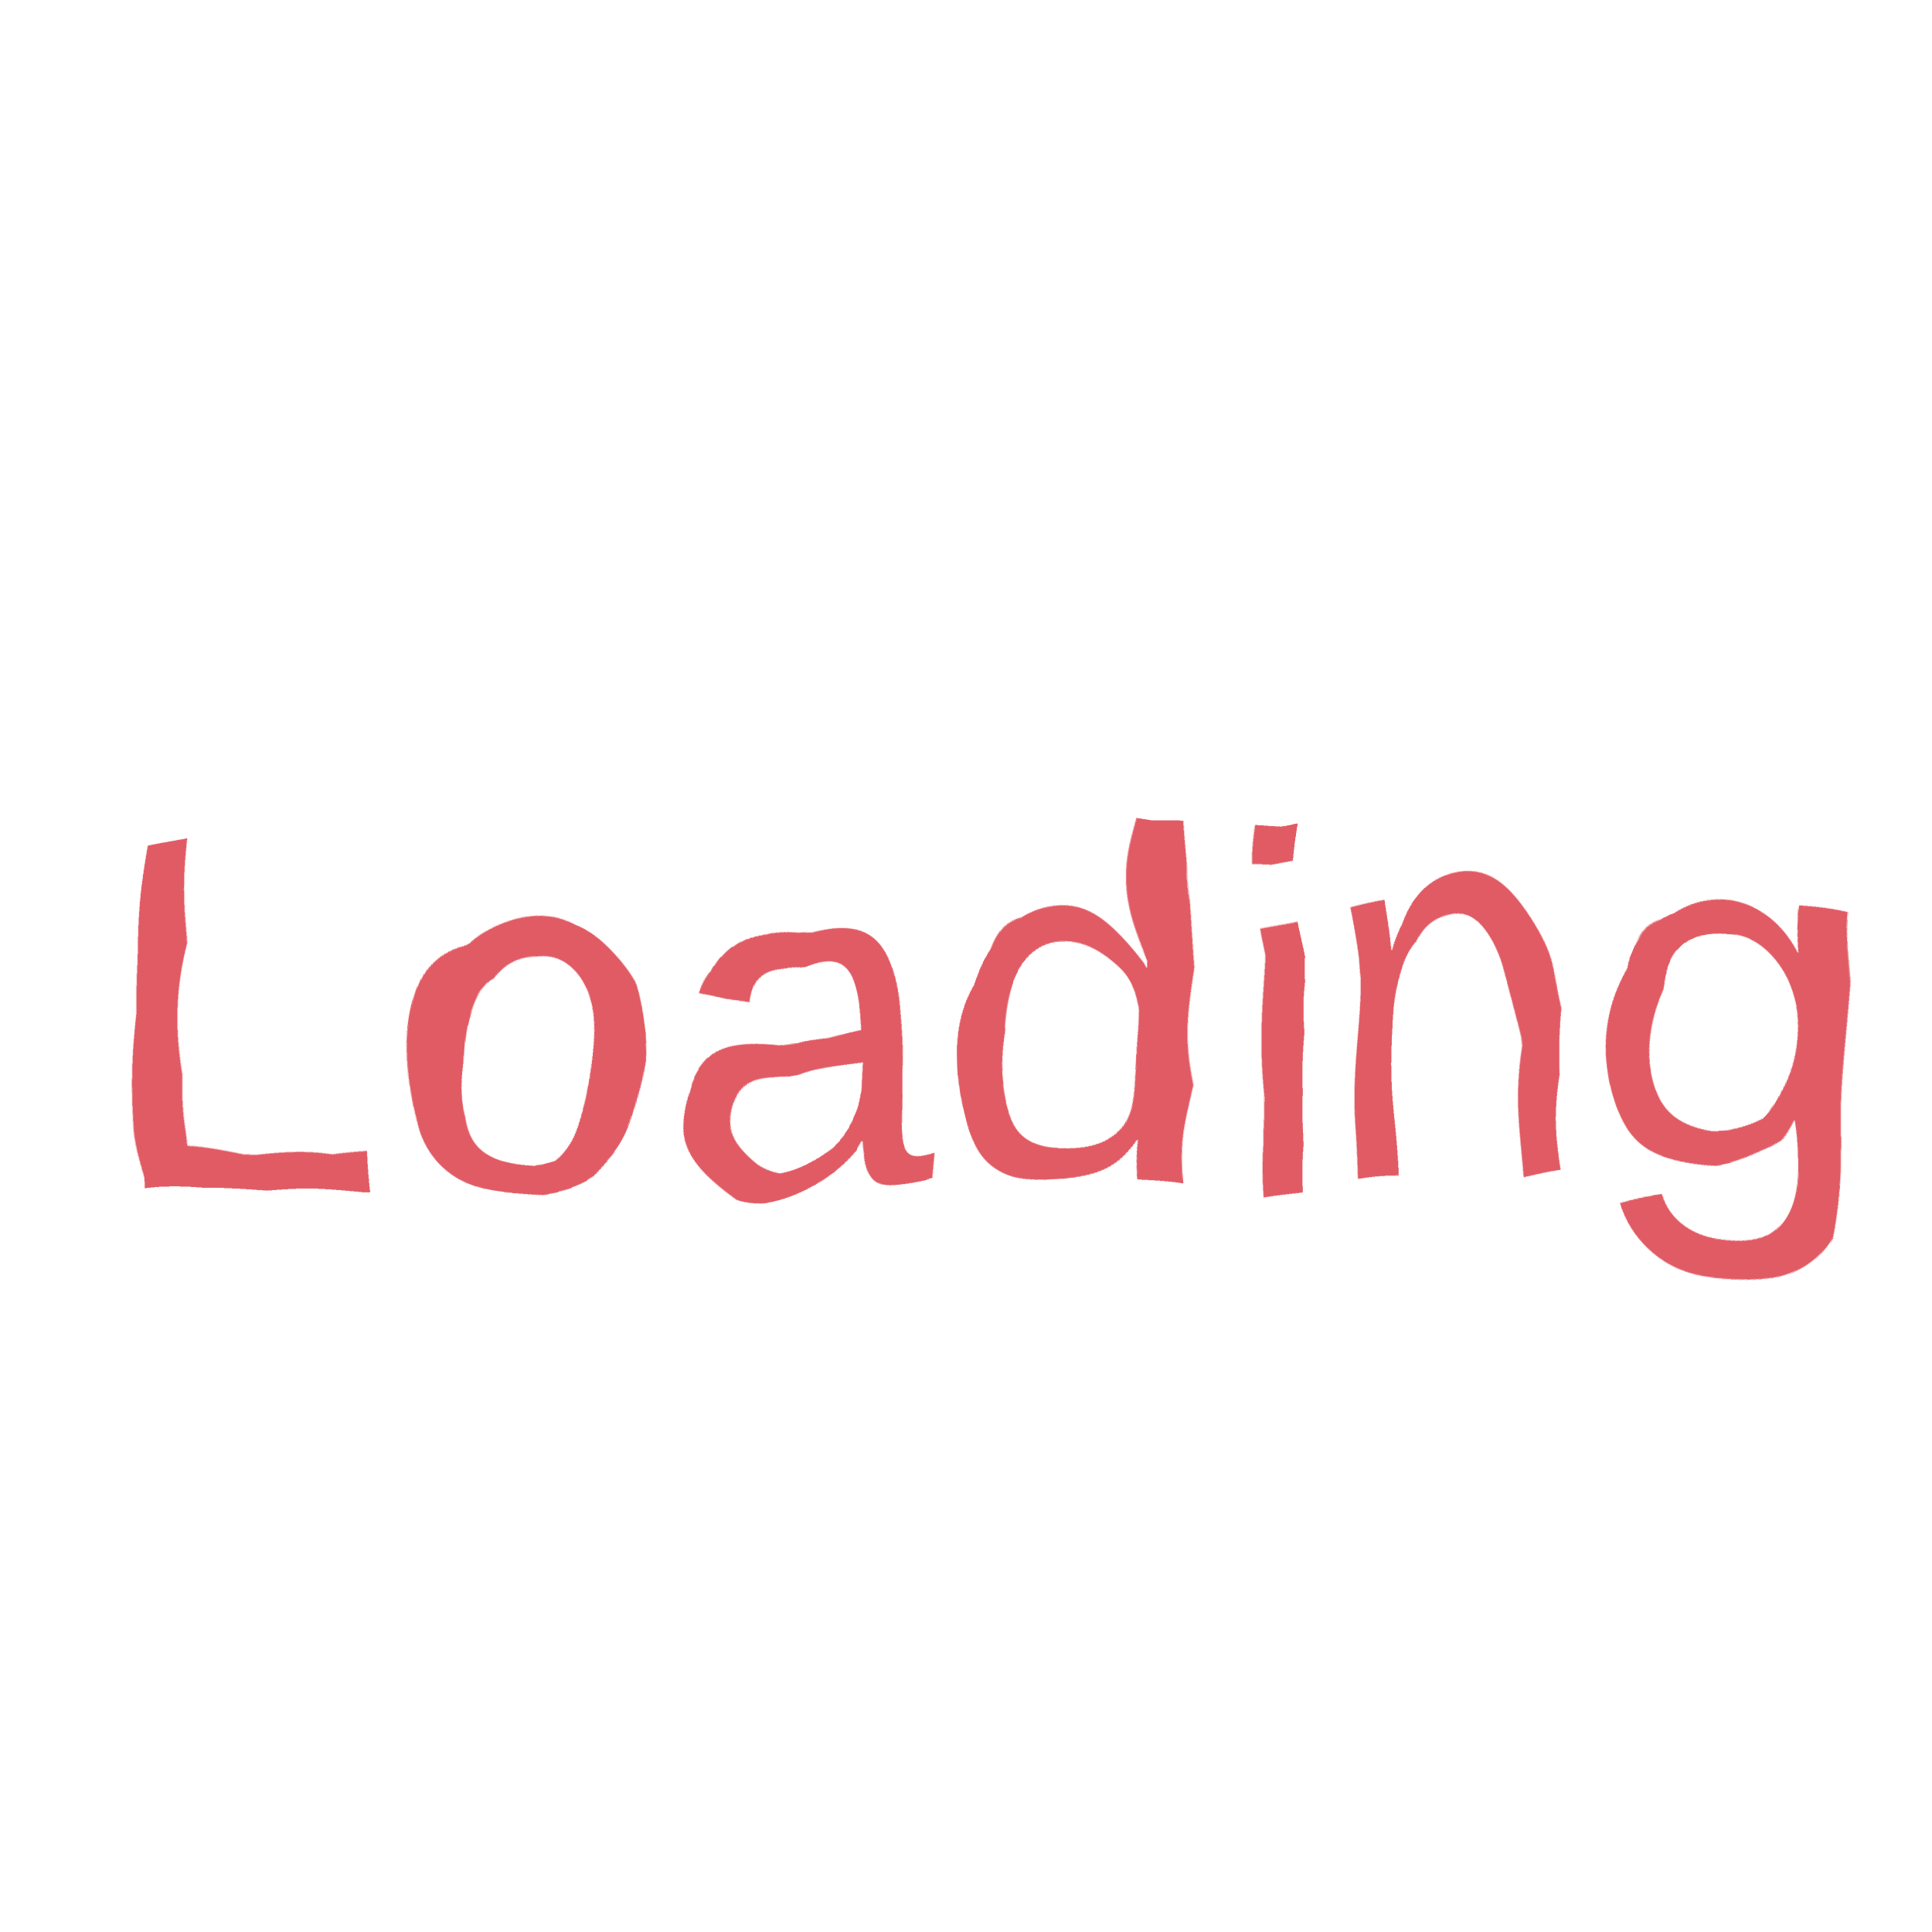
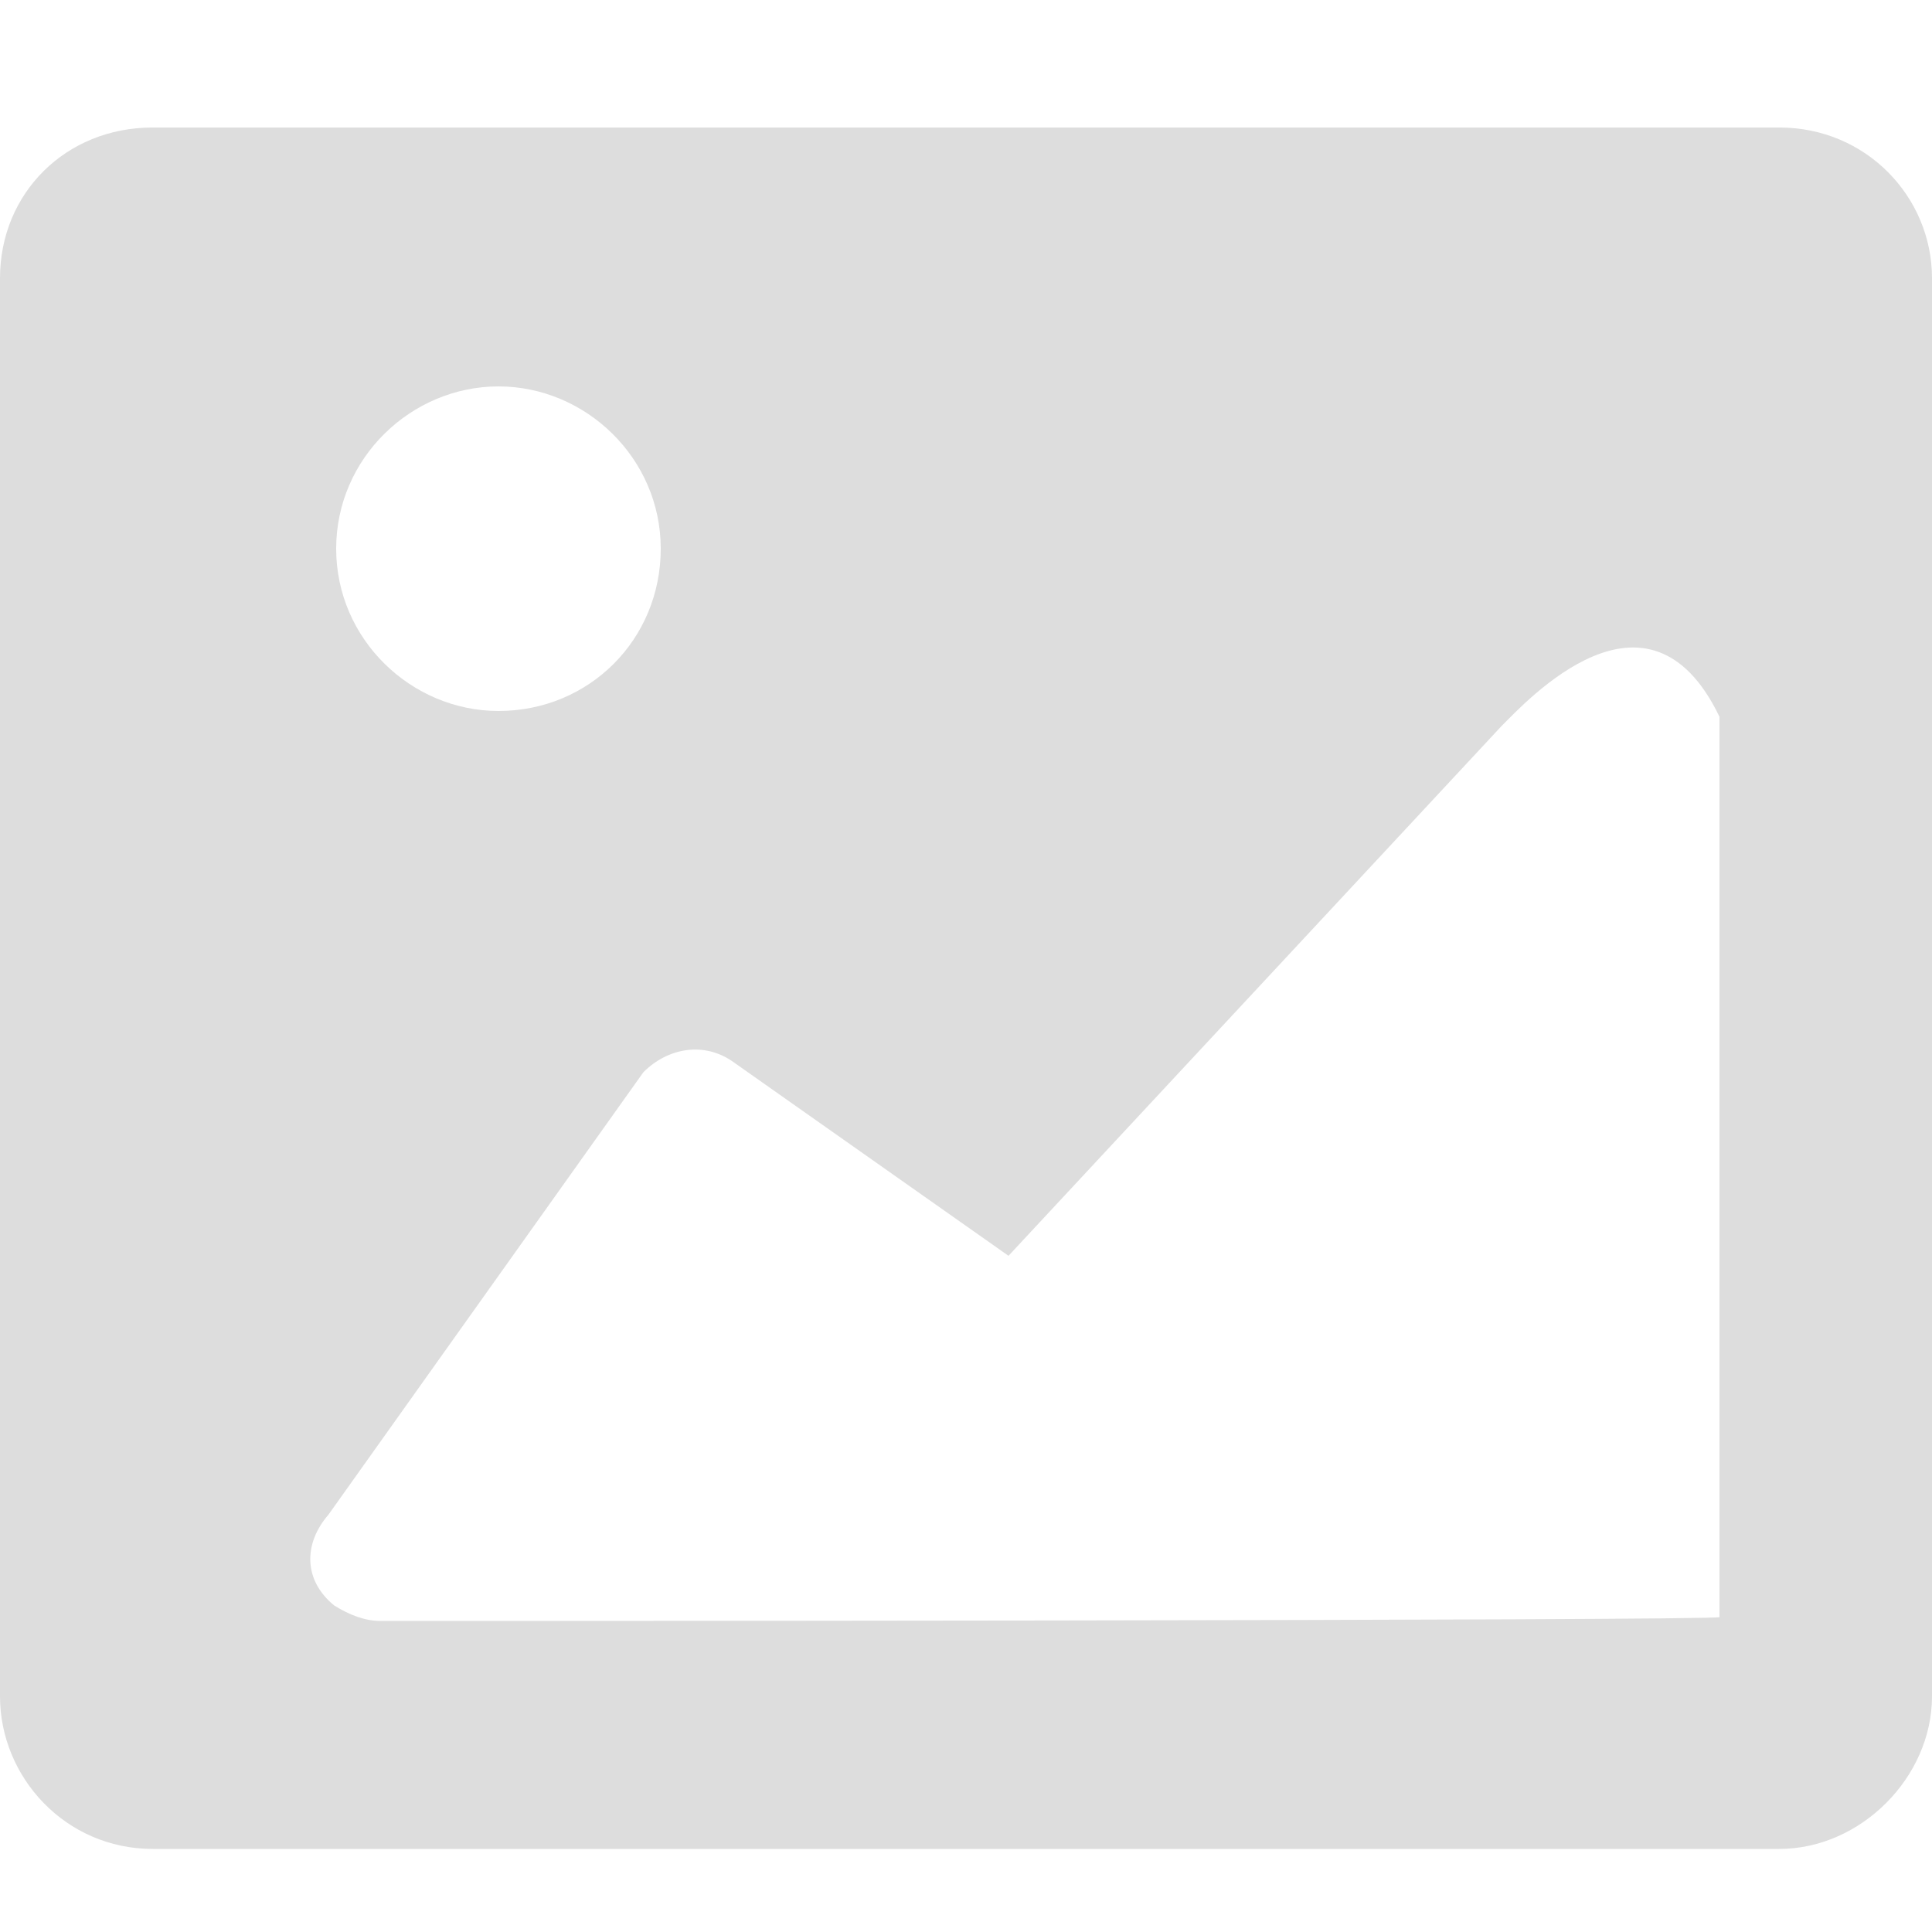
- <svg xmlns="http://www.w3.org/2000/svg" width="80px" height="80px" viewBox="0 0 100 100" preserveAspectRatio="xMidYMid" class="lds-squiggle">
-   <defs>
-     <filter ng-attr-id="{{config.filterid1}}" id="lds-squiggle-filterid-7999d2dcfd8f5">
-       <feTurbulence baseFrequency="0.03" numOctaves="3" seed="2" result="turb">
-         <animate attributeName="seed" calcMode="discrete" values="0;1;2;3;4;5;6;7;8;9;0" keyTimes="0;0.1;0.2;0.3;0.4;0.5;0.6;0.7;0.8;0.9;1" dur="1s" repeatCount="indefinite" />
-       </feTurbulence>
-       <feDisplacementMap in="SourceGraphic" in2="turb" scale="5" />
-     </filter>
-   </defs>
-   <text x="50" y="50" dy="0.38em" text-anchor="middle" ng-attr-fill="{{config.color}}" ng-attr-font-family="{{config.fontFamily}}" ng-attr-font-size="{{config.fontSize}}" filter="url(#lds-squiggle-filterid-7999d2dcfd8f5)" fill="#e15b64" font-family="Arial" font-size="26">Loading</text>
+ <svg xmlns="http://www.w3.org/2000/svg" version="1.1" id="图层_1" x="0px" y="0px" viewBox="0 0 100 100" style="enable-background:new 0 0 100 100;" xml:space="preserve">
+   <style type="text/css">
+ 	.st0{fill:#DDDDDD;}
+ </style>
+   <path class="st0" d="M92.1,6.6H7.9C3.4,6.6,0,10,0,14.4v73.4c0,4.2,3.4,7.9,7.9,7.9h84.2c4.2,0,7.9-3.7,7.9-7.9V14.4  C100,10.2,96.6,6.6,92.1,6.6z M25.8,20c4.5,0,8.4,3.7,8.4,8.4s-3.7,8.4-8.4,8.4c-4.5,0-8.4-3.7-8.4-8.4S21.3,20,25.8,20L25.8,20z   M19.7,83.9c-0.8,0-1.6-0.3-2.4-0.8c-1.6-1.3-1.6-3.2-0.3-4.7l16.3-22.9c1.3-1.3,3.2-1.6,4.7-0.5l14.2,10l25.5-27.4  c1.3-1.3,7.6-8.2,11.3-0.5v46.6C89.2,83.9,19.7,83.9,19.7,83.9z" />
</svg>
